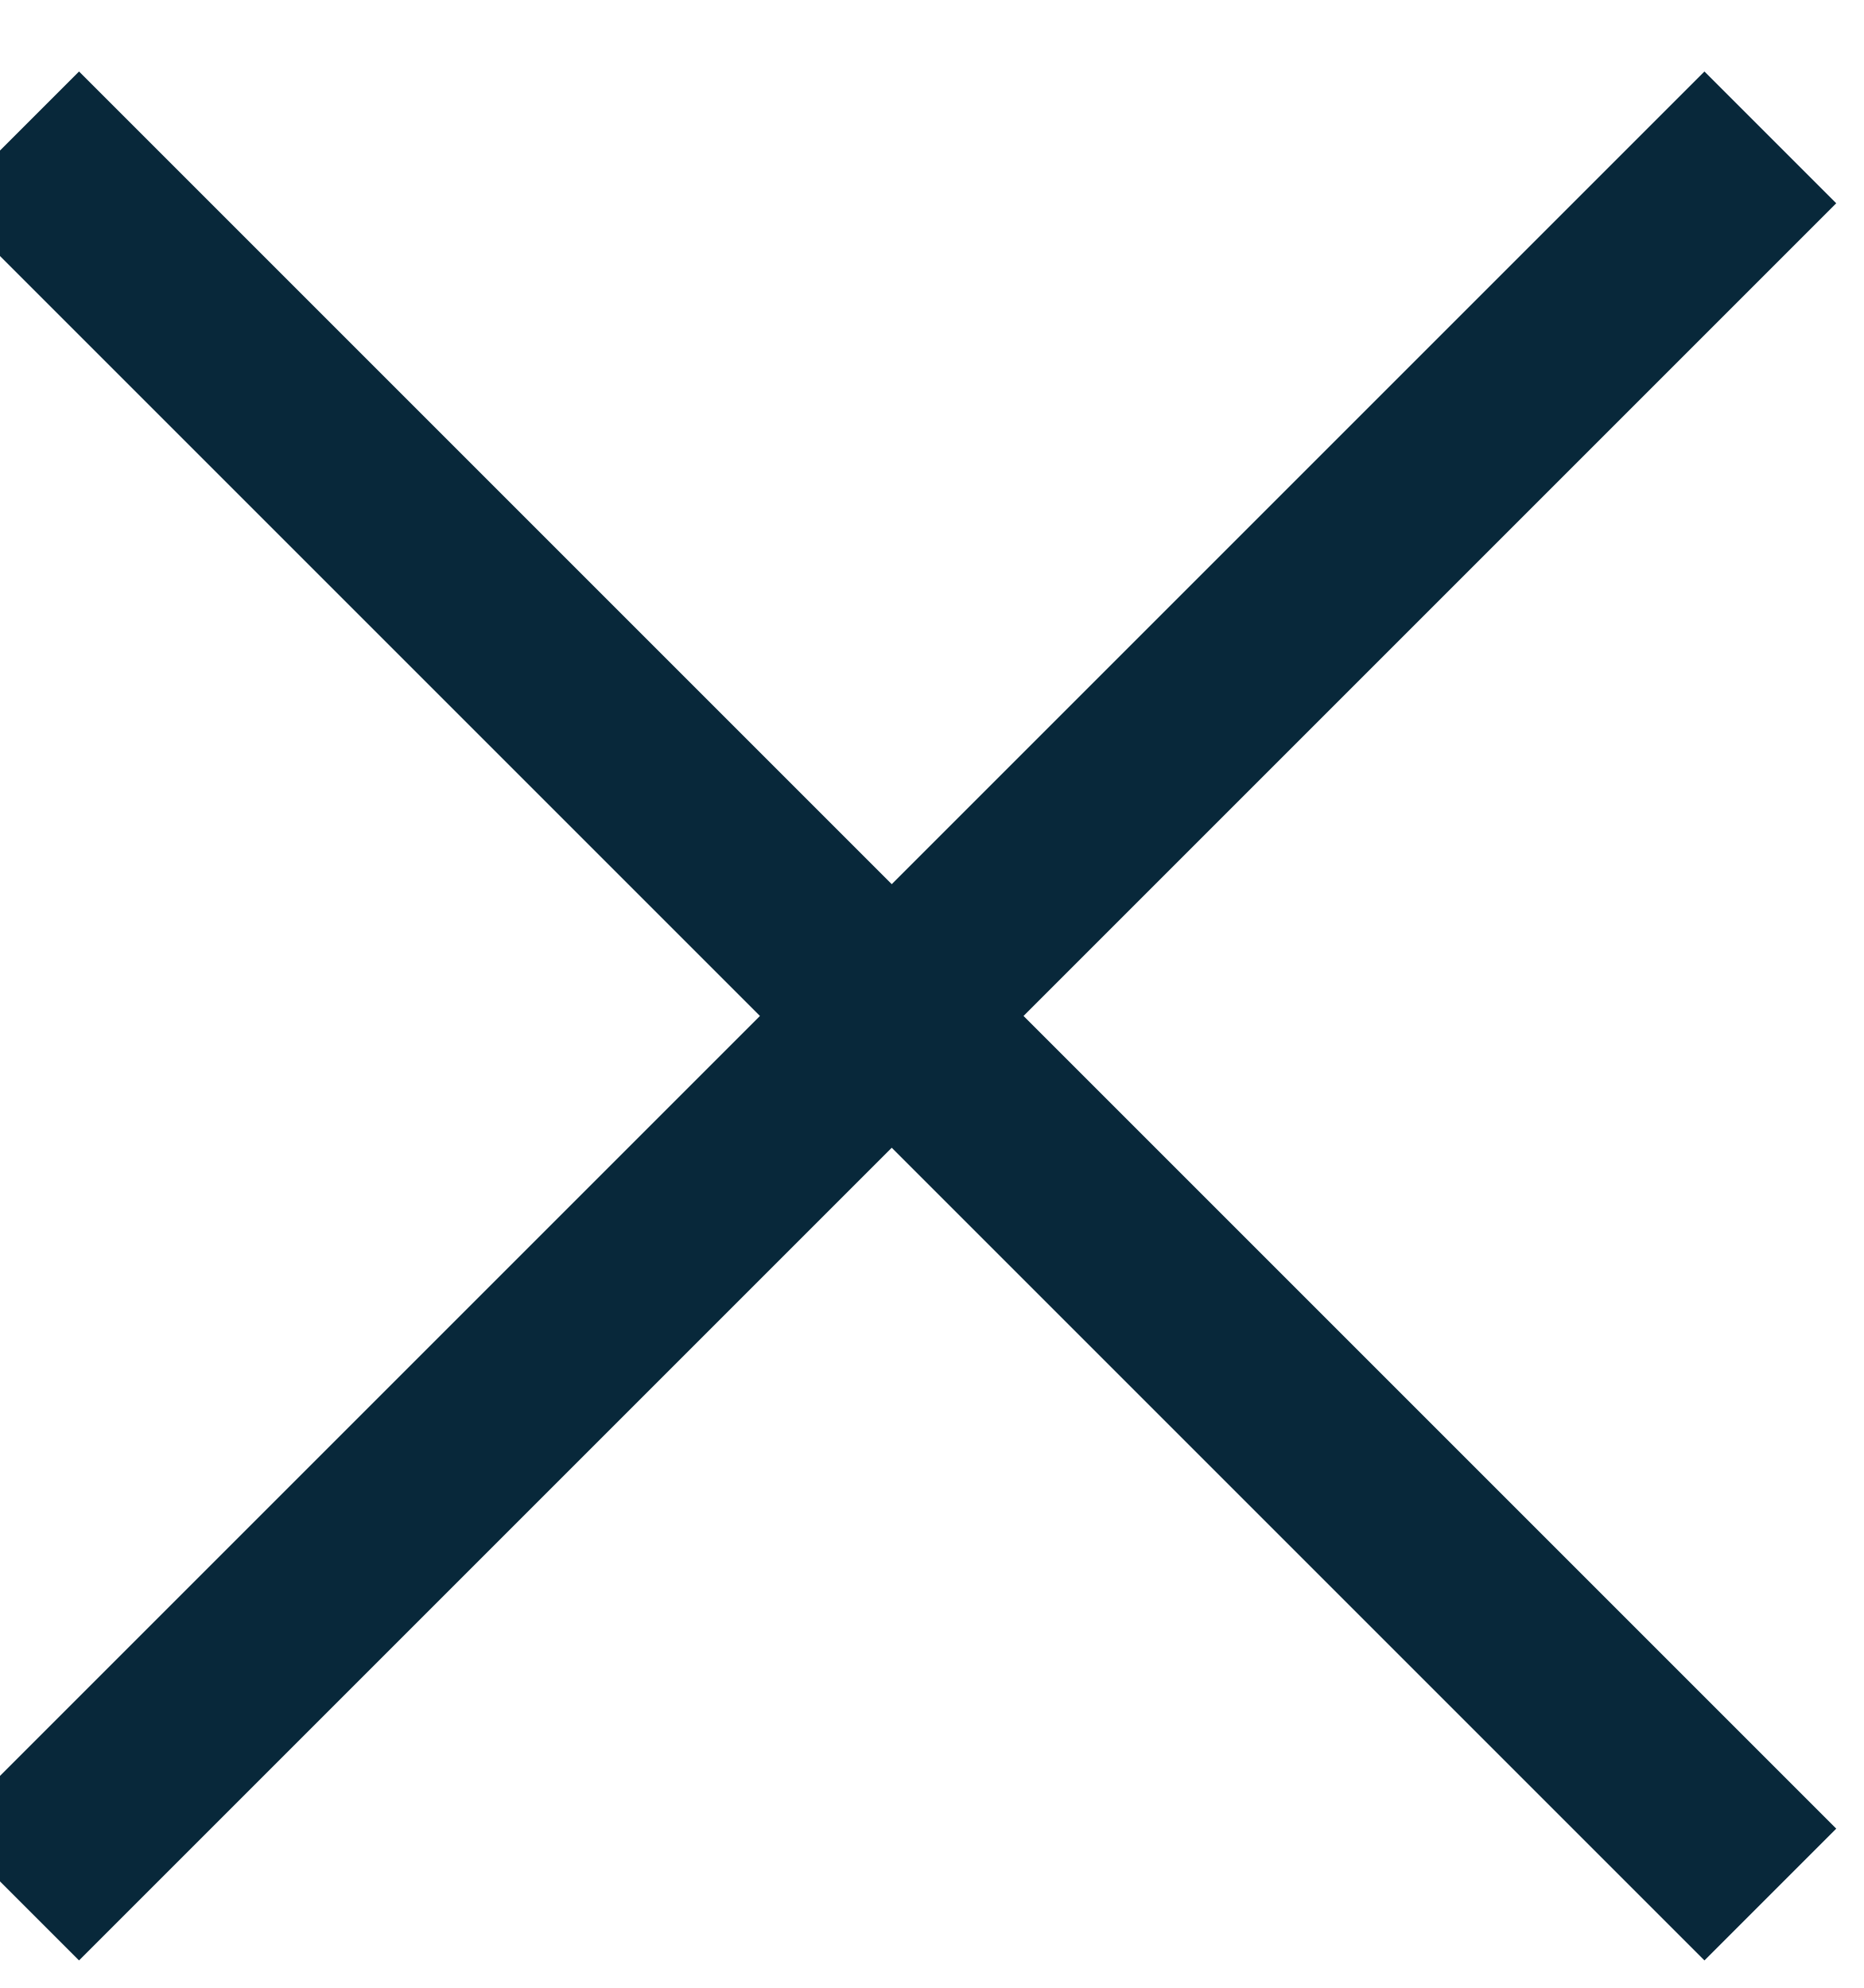
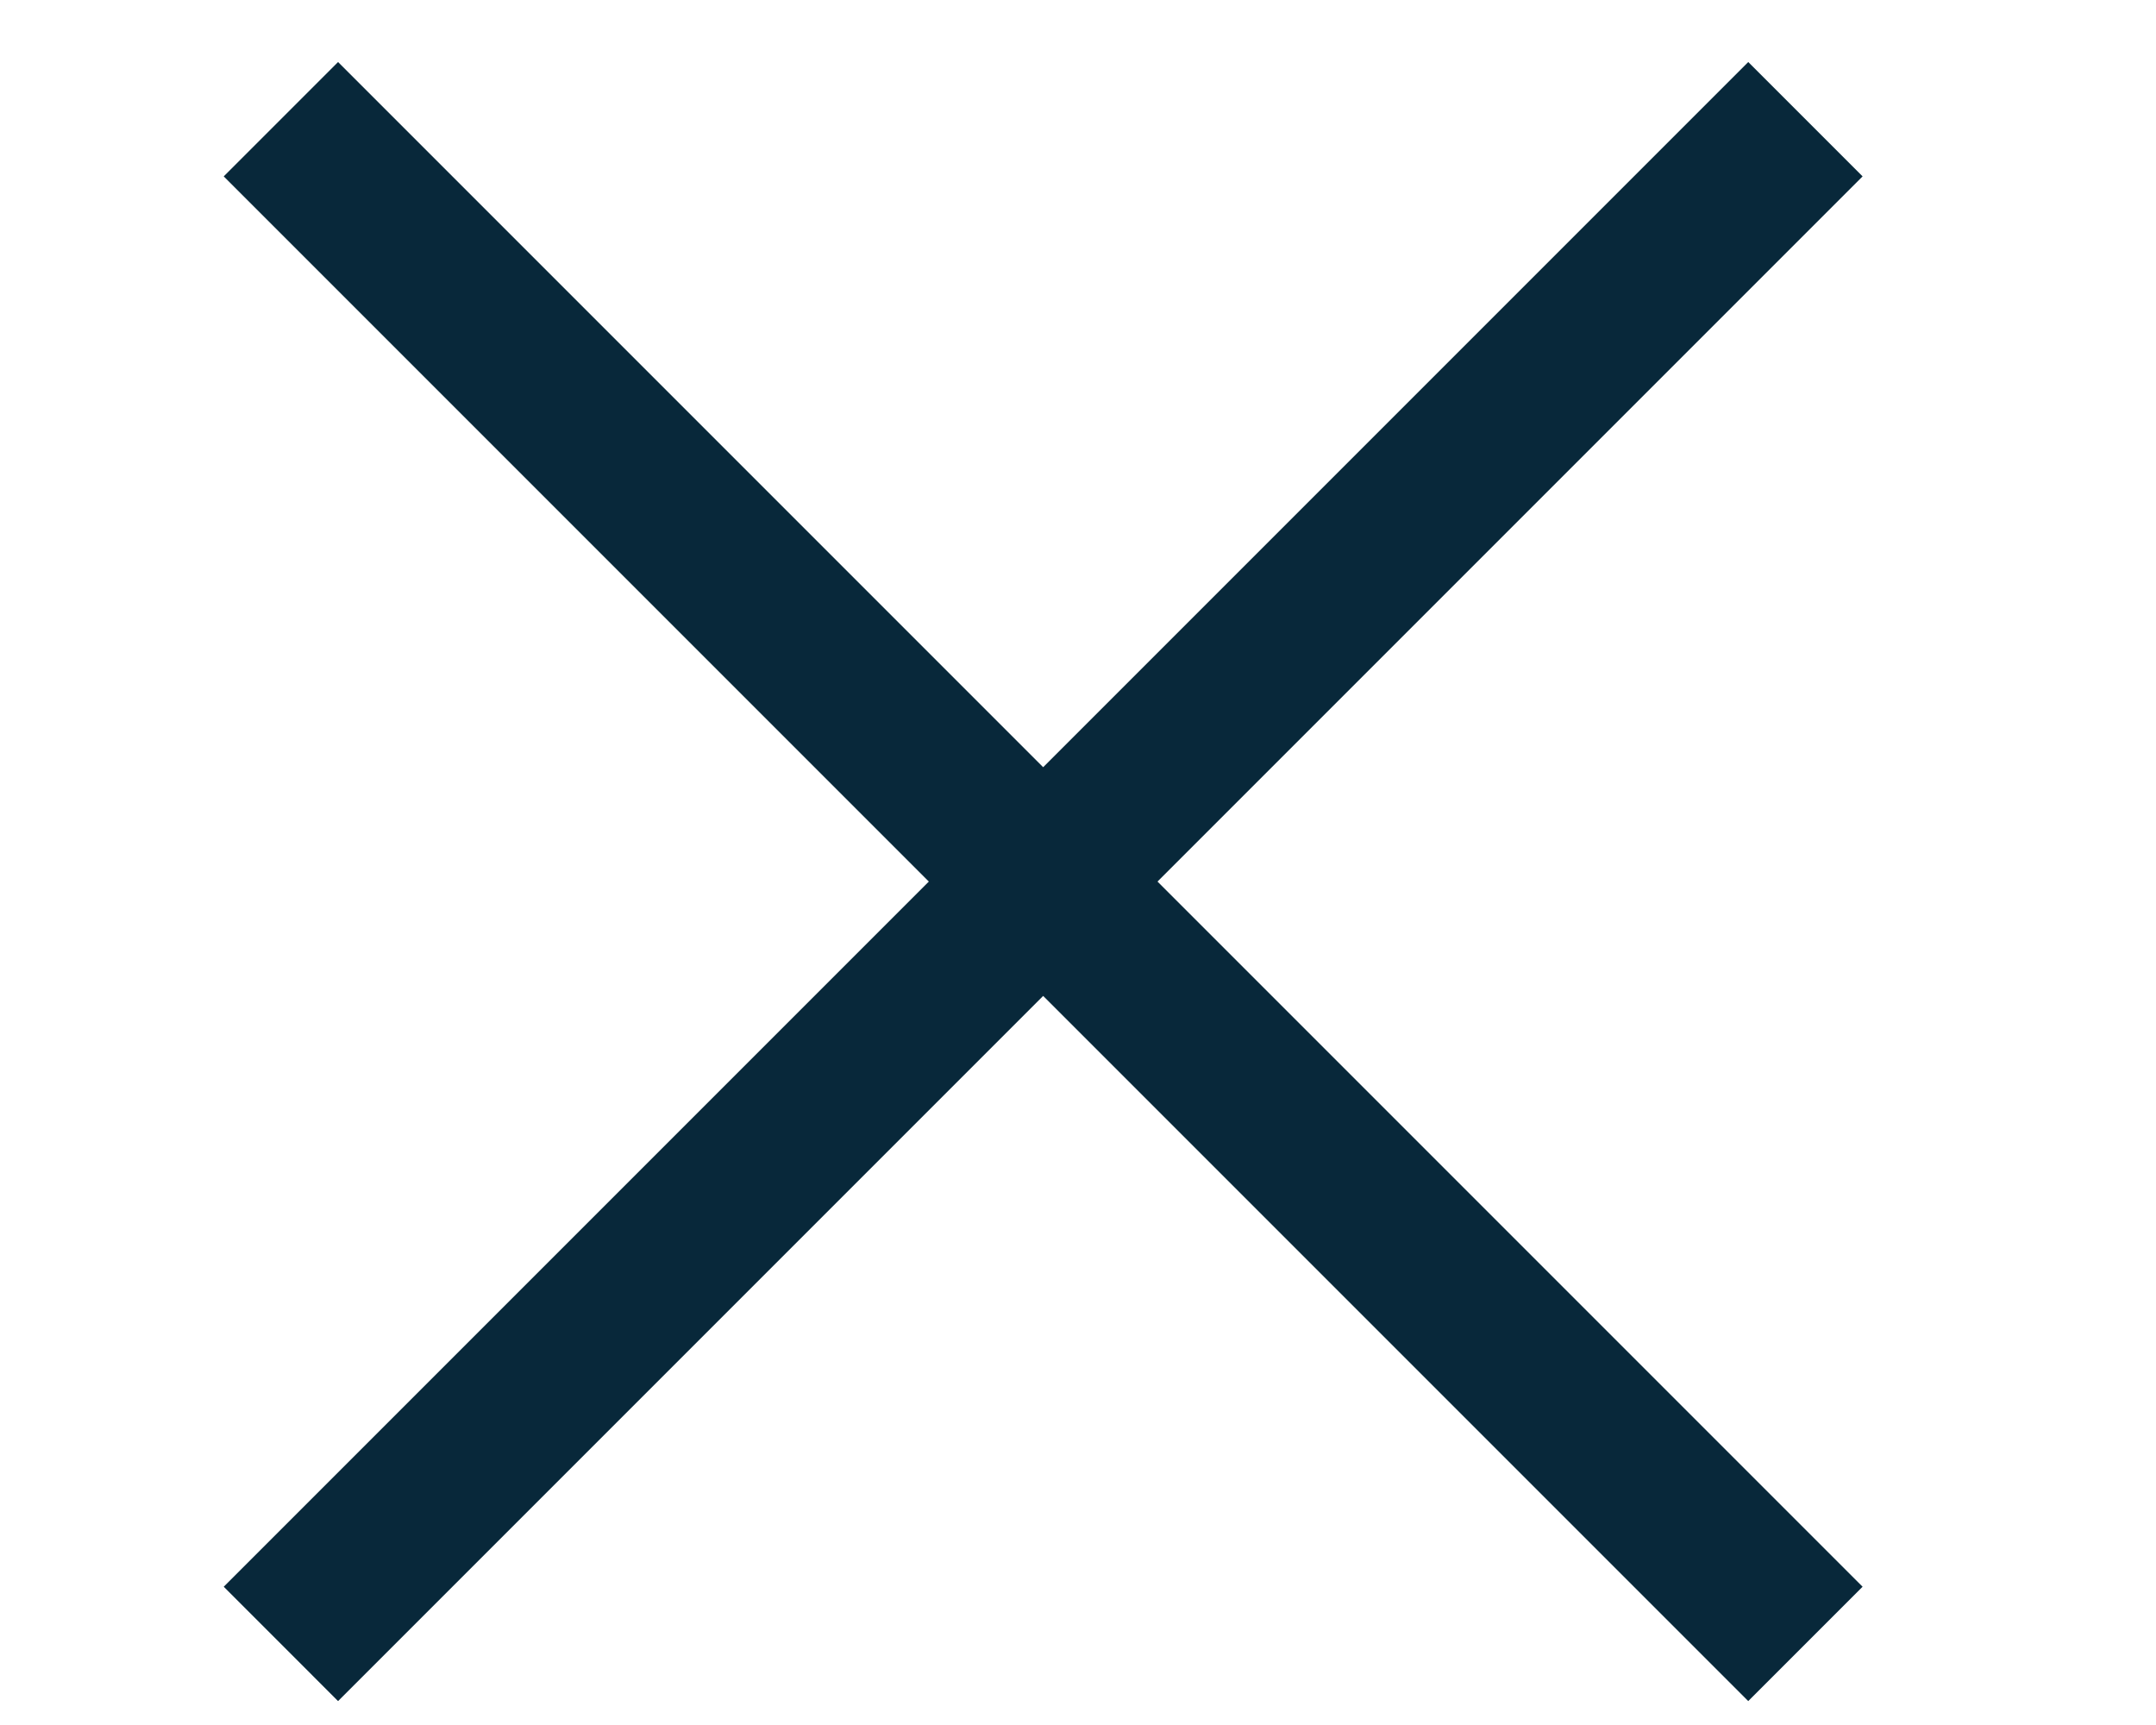
- <svg xmlns="http://www.w3.org/2000/svg" width="15" height="16" viewBox="0 0 15 16">
+ <svg xmlns="http://www.w3.org/2000/svg" width="20" height="16" viewBox="0 0 15 16">
  <g transform="rotate(-45 7 8)">
    <path fill="#08283a" d="M-3 7.5h9.25v-9.25h1.5V7.5H17V9H7.75v9.25h-1.5V9H-3z" />
  </g>
</svg>
